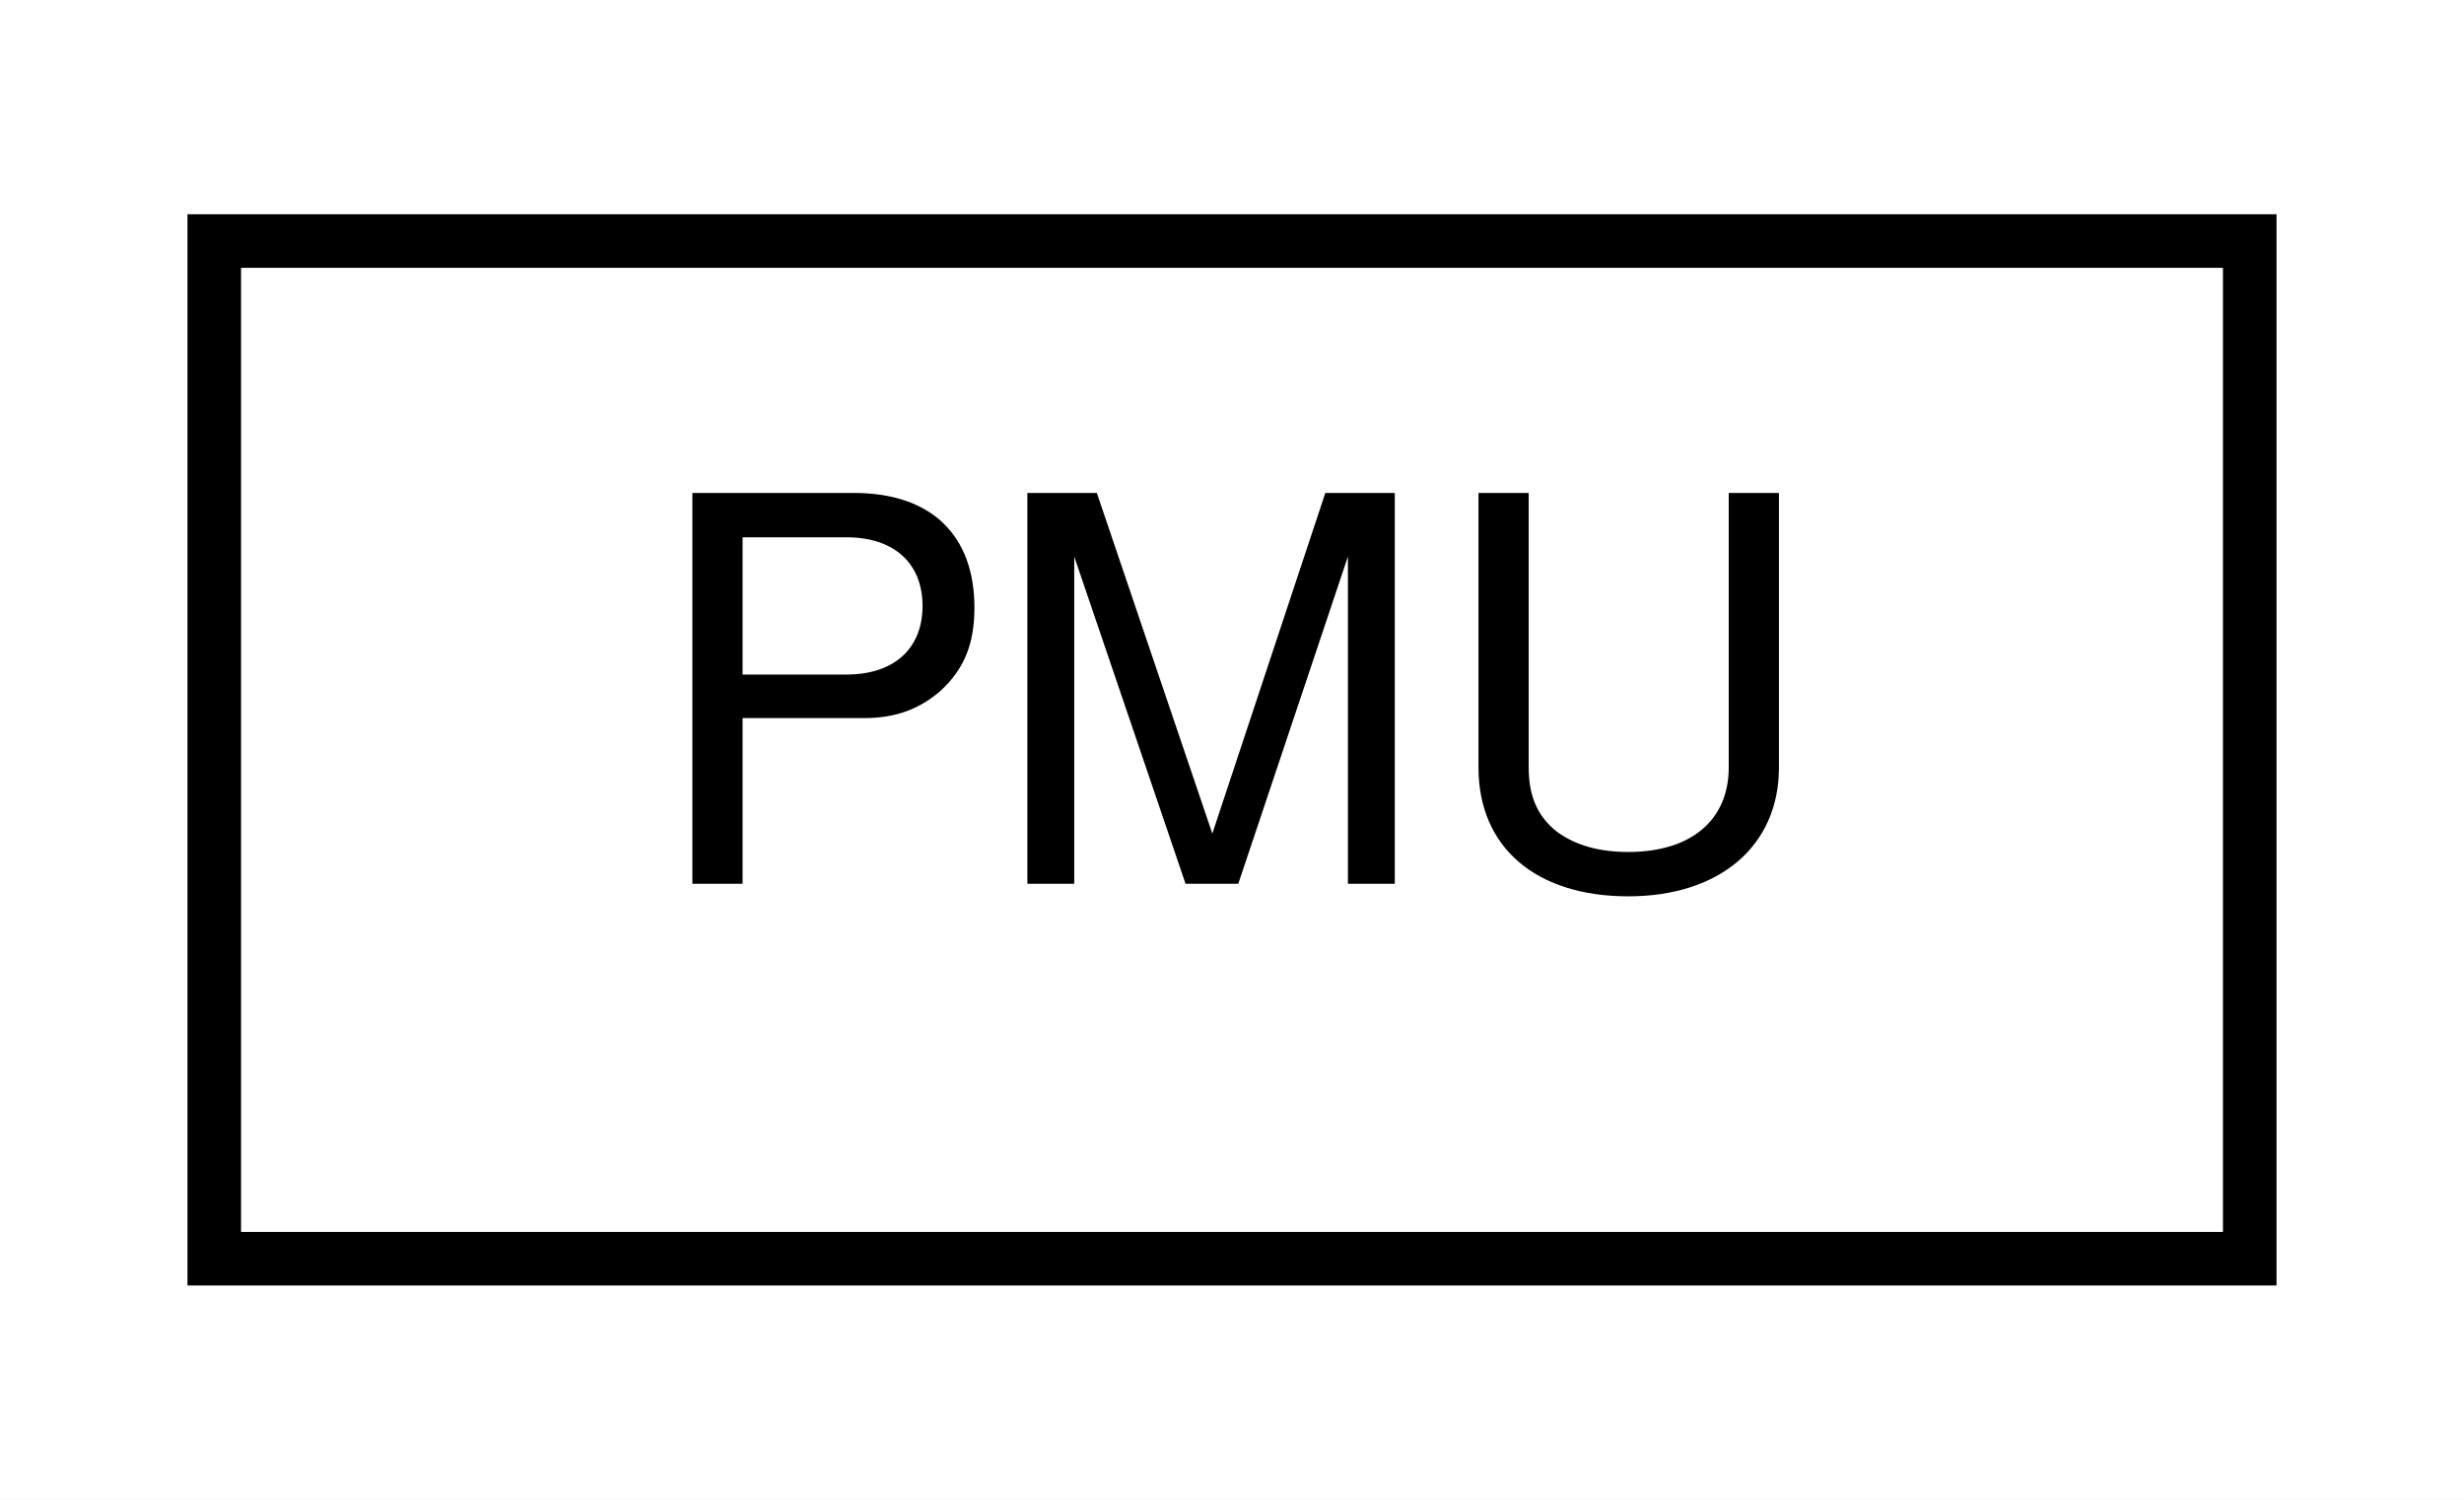
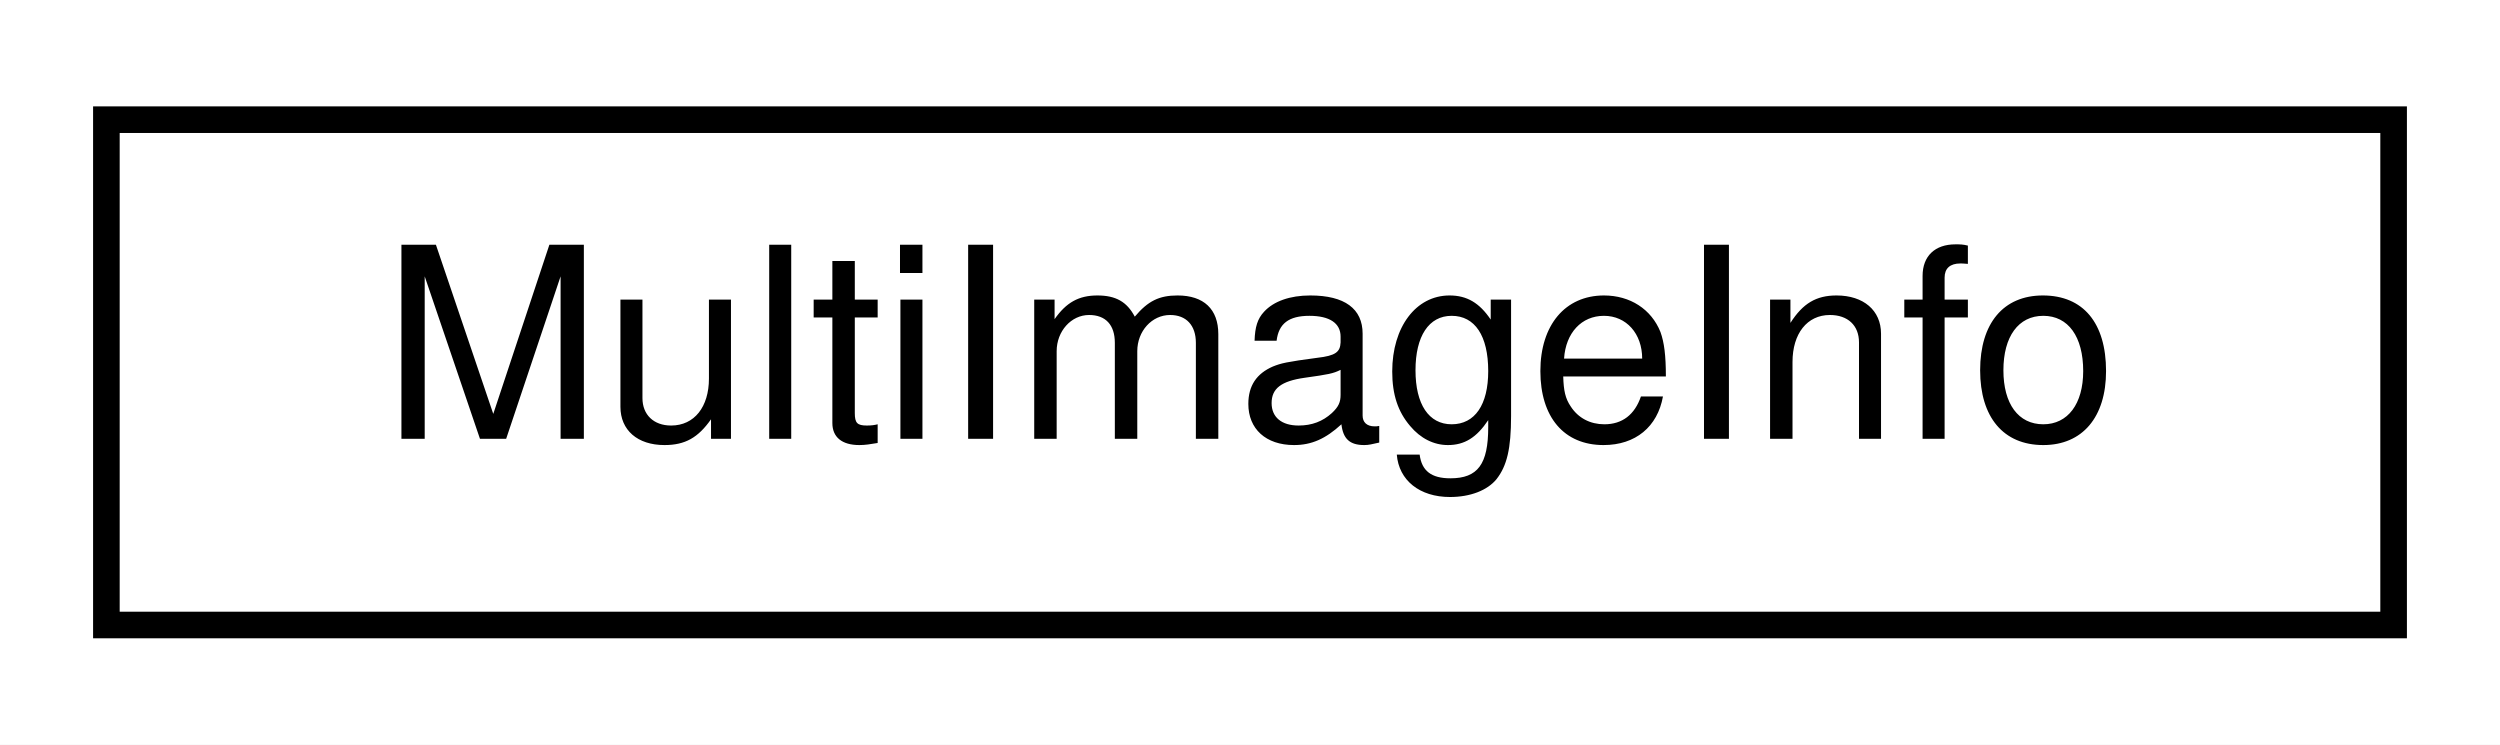
- <svg xmlns="http://www.w3.org/2000/svg" xmlns:xlink="http://www.w3.org/1999/xlink" width="46pt" height="28pt" viewBox="0.00 0.00 46.00 28.00">
+ <svg xmlns="http://www.w3.org/2000/svg" xmlns:xlink="http://www.w3.org/1999/xlink" width="94pt" height="28pt" viewBox="0.00 0.00 94.00 28.00">
  <g id="graph0" class="graph" transform="scale(1 1) rotate(0) translate(4 24)">
-     <polygon fill="white" stroke="none" points="-4,4 -4,-24 42,-24 42,4 -4,4" />
+     <polygon fill="white" stroke="none" points="-4,4 -4,-24 90,-24 90,4 -4,4" />
    <g id="node1" class="node">
      <g id="a_node1">
-         <a xlink:href="classarm__compute_1_1test_1_1framework_1_1_p_m_u.xhtml" target="_top" xlink:title="Class provides access to CPU hardware counters.">
-           <polygon fill="white" stroke="black" points="0,-0.5 0,-19.5 38,-19.5 38,-0.5 0,-0.5" />
-           <text text-anchor="middle" x="19" y="-7.5" font-family="Helvetica,sans-Serif" font-size="10.00">PMU</text>
+         <a xlink:href="classarm__compute_1_1_multi_image_info.xhtml" target="_top" xlink:title="Store the multi-planar image's metadata.">
+           <polygon fill="white" stroke="black" points="0,-0.5 0,-19.5 86,-19.5 86,-0.5 0,-0.5" />
+           <text text-anchor="middle" x="43" y="-7.5" font-family="Helvetica,sans-Serif" font-size="10.00">MultiImageInfo</text>
        </a>
      </g>
    </g>
  </g>
</svg>
